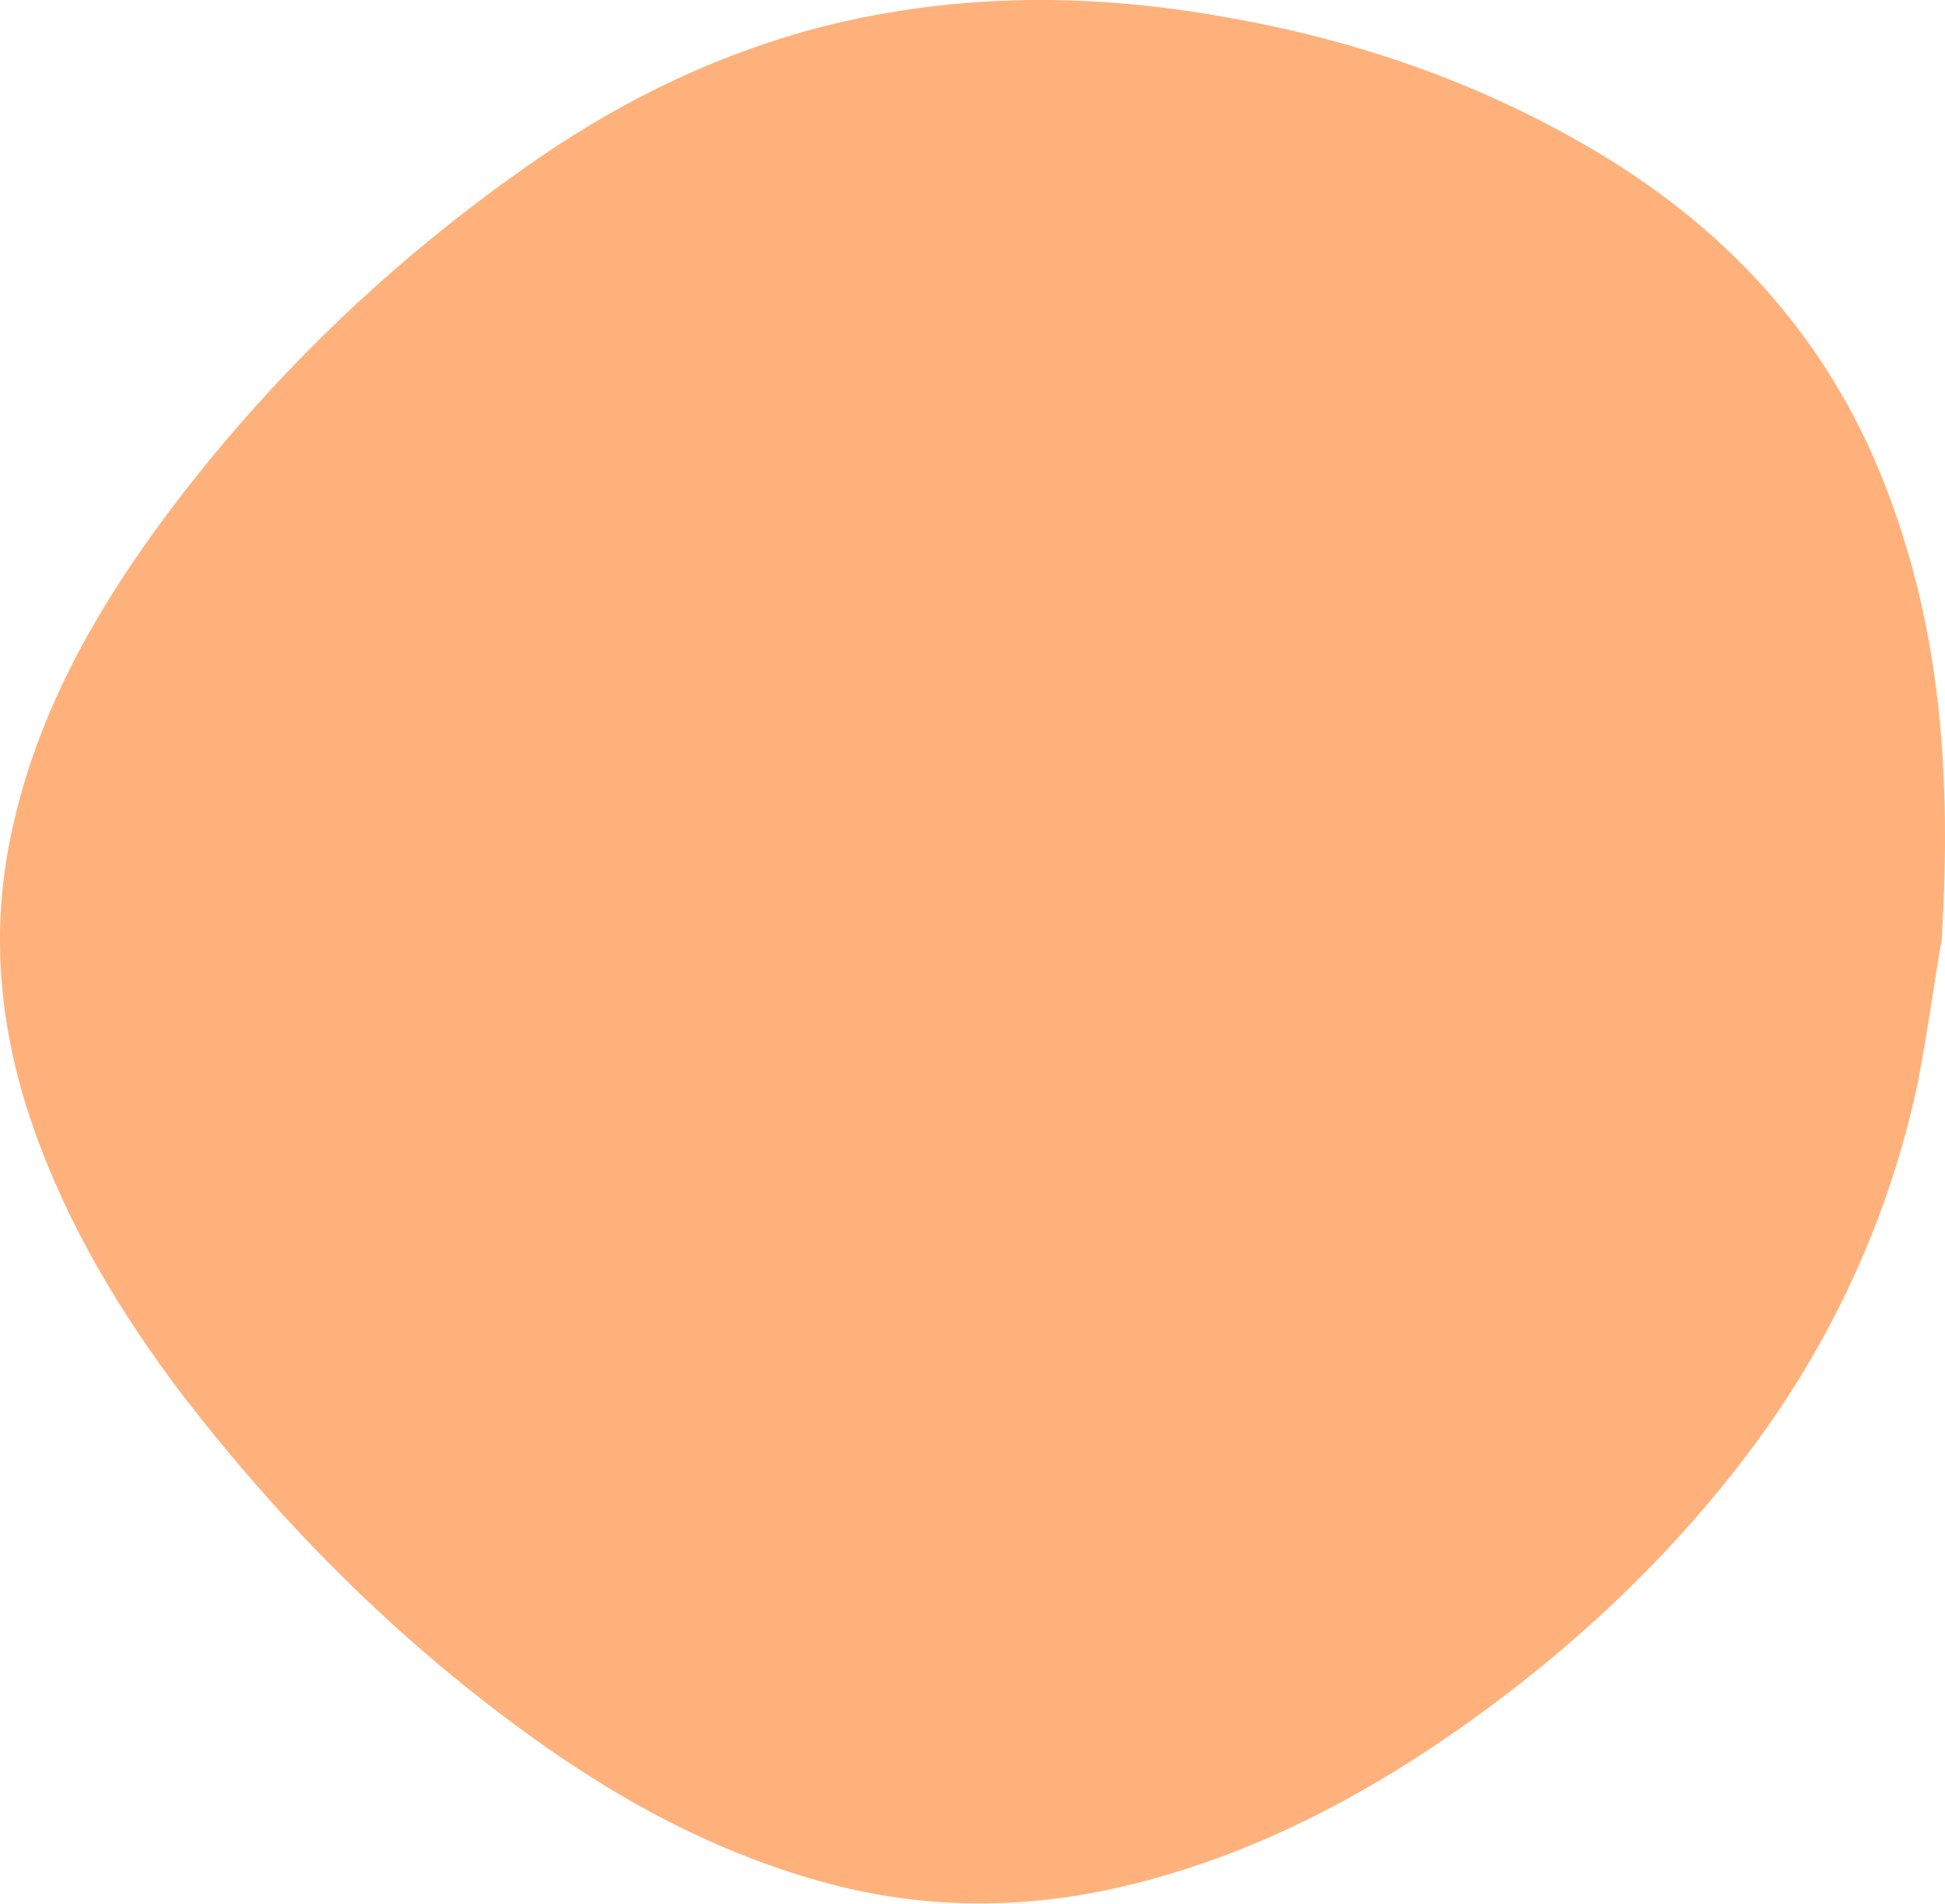
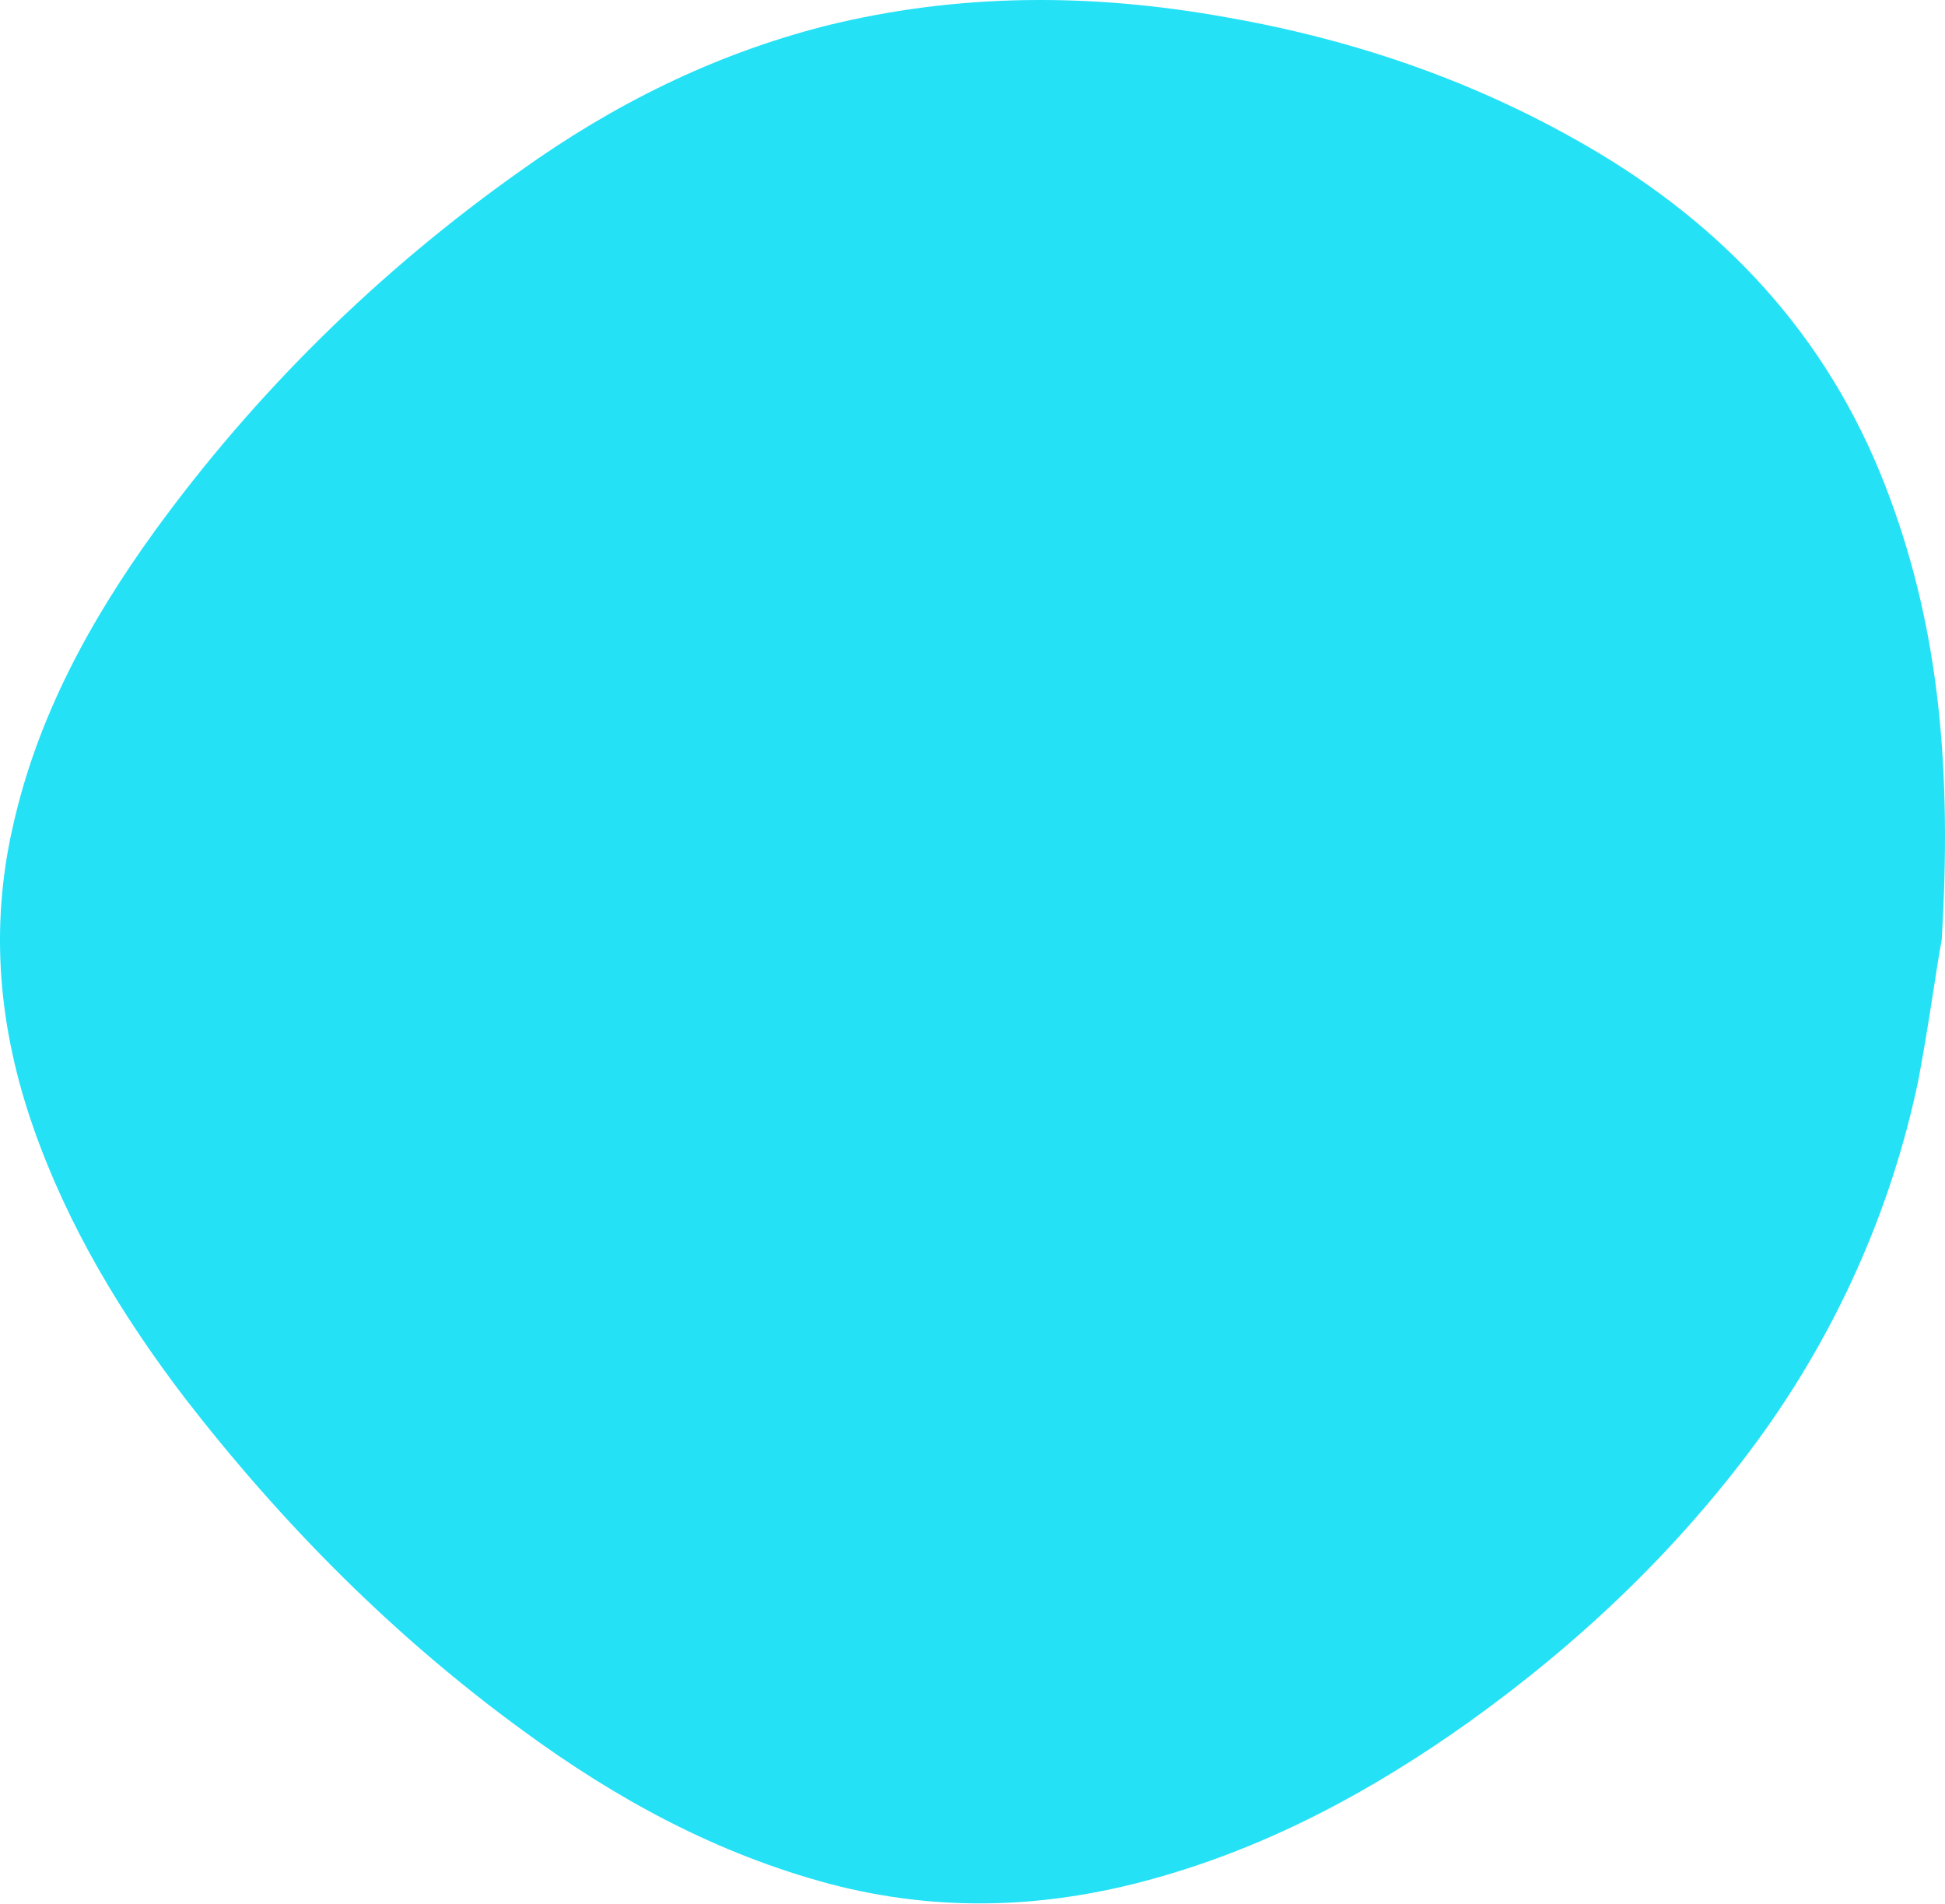
<svg xmlns="http://www.w3.org/2000/svg" width="372px" height="364px" viewBox="0 0 372 364" version="1.1">
  <defs />
  <g id="↳-Registration-(v2.2.1)" stroke="none" stroke-width="1" fill="none" fill-rule="evenodd">
-     <g id="Landing-Page" transform="translate(-891, -2350)" fill="#FFB17B">
+     <g id="Landing-Page" transform="translate(-891, -2350)" fill="#24E1F6">
      <g id="Agenda" transform="translate(176, 2280)">
        <path d="M1086.367,254.245 C1088.328,286.627 1085.924,313.228 1076.458,338.771 C1065.993,367.315 1047.049,389.021 1020.55,404.872 C998.683,417.905 975.057,426.213 949.748,430.659 C923.996,435.323 898.409,435.396 872.745,429.019 C851.46,423.565 832.289,414.018 814.623,401.386 C787.529,382.244 763.885,358.971 744.631,332.492 C732.103,315.183 722.143,296.794 717.512,276.169 C712.956,256.407 714.791,237.119 721.447,218.182 C728.028,199.453 738.215,182.581 750.249,166.779 C768.851,142.717 790.238,121.085 815.154,102.95 C832.934,89.917 852.093,79.471 873.897,73.677 C894.448,68.309 914.847,68.977 935.322,74.649 C957.493,80.746 977.285,91.435 995.773,104.565 C1017.033,119.773 1035.723,137.494 1051.111,158.447 C1066.202,179.09 1076.672,202.51 1081.862,227.231 C1083.937,238.127 1085.329,248.791 1086.367,254.245 Z" id="Shape-Copy-2" transform="translate(901, 252) scale(1, -1) translate(-901, -252) " />
      </g>
    </g>
  </g>
</svg>
